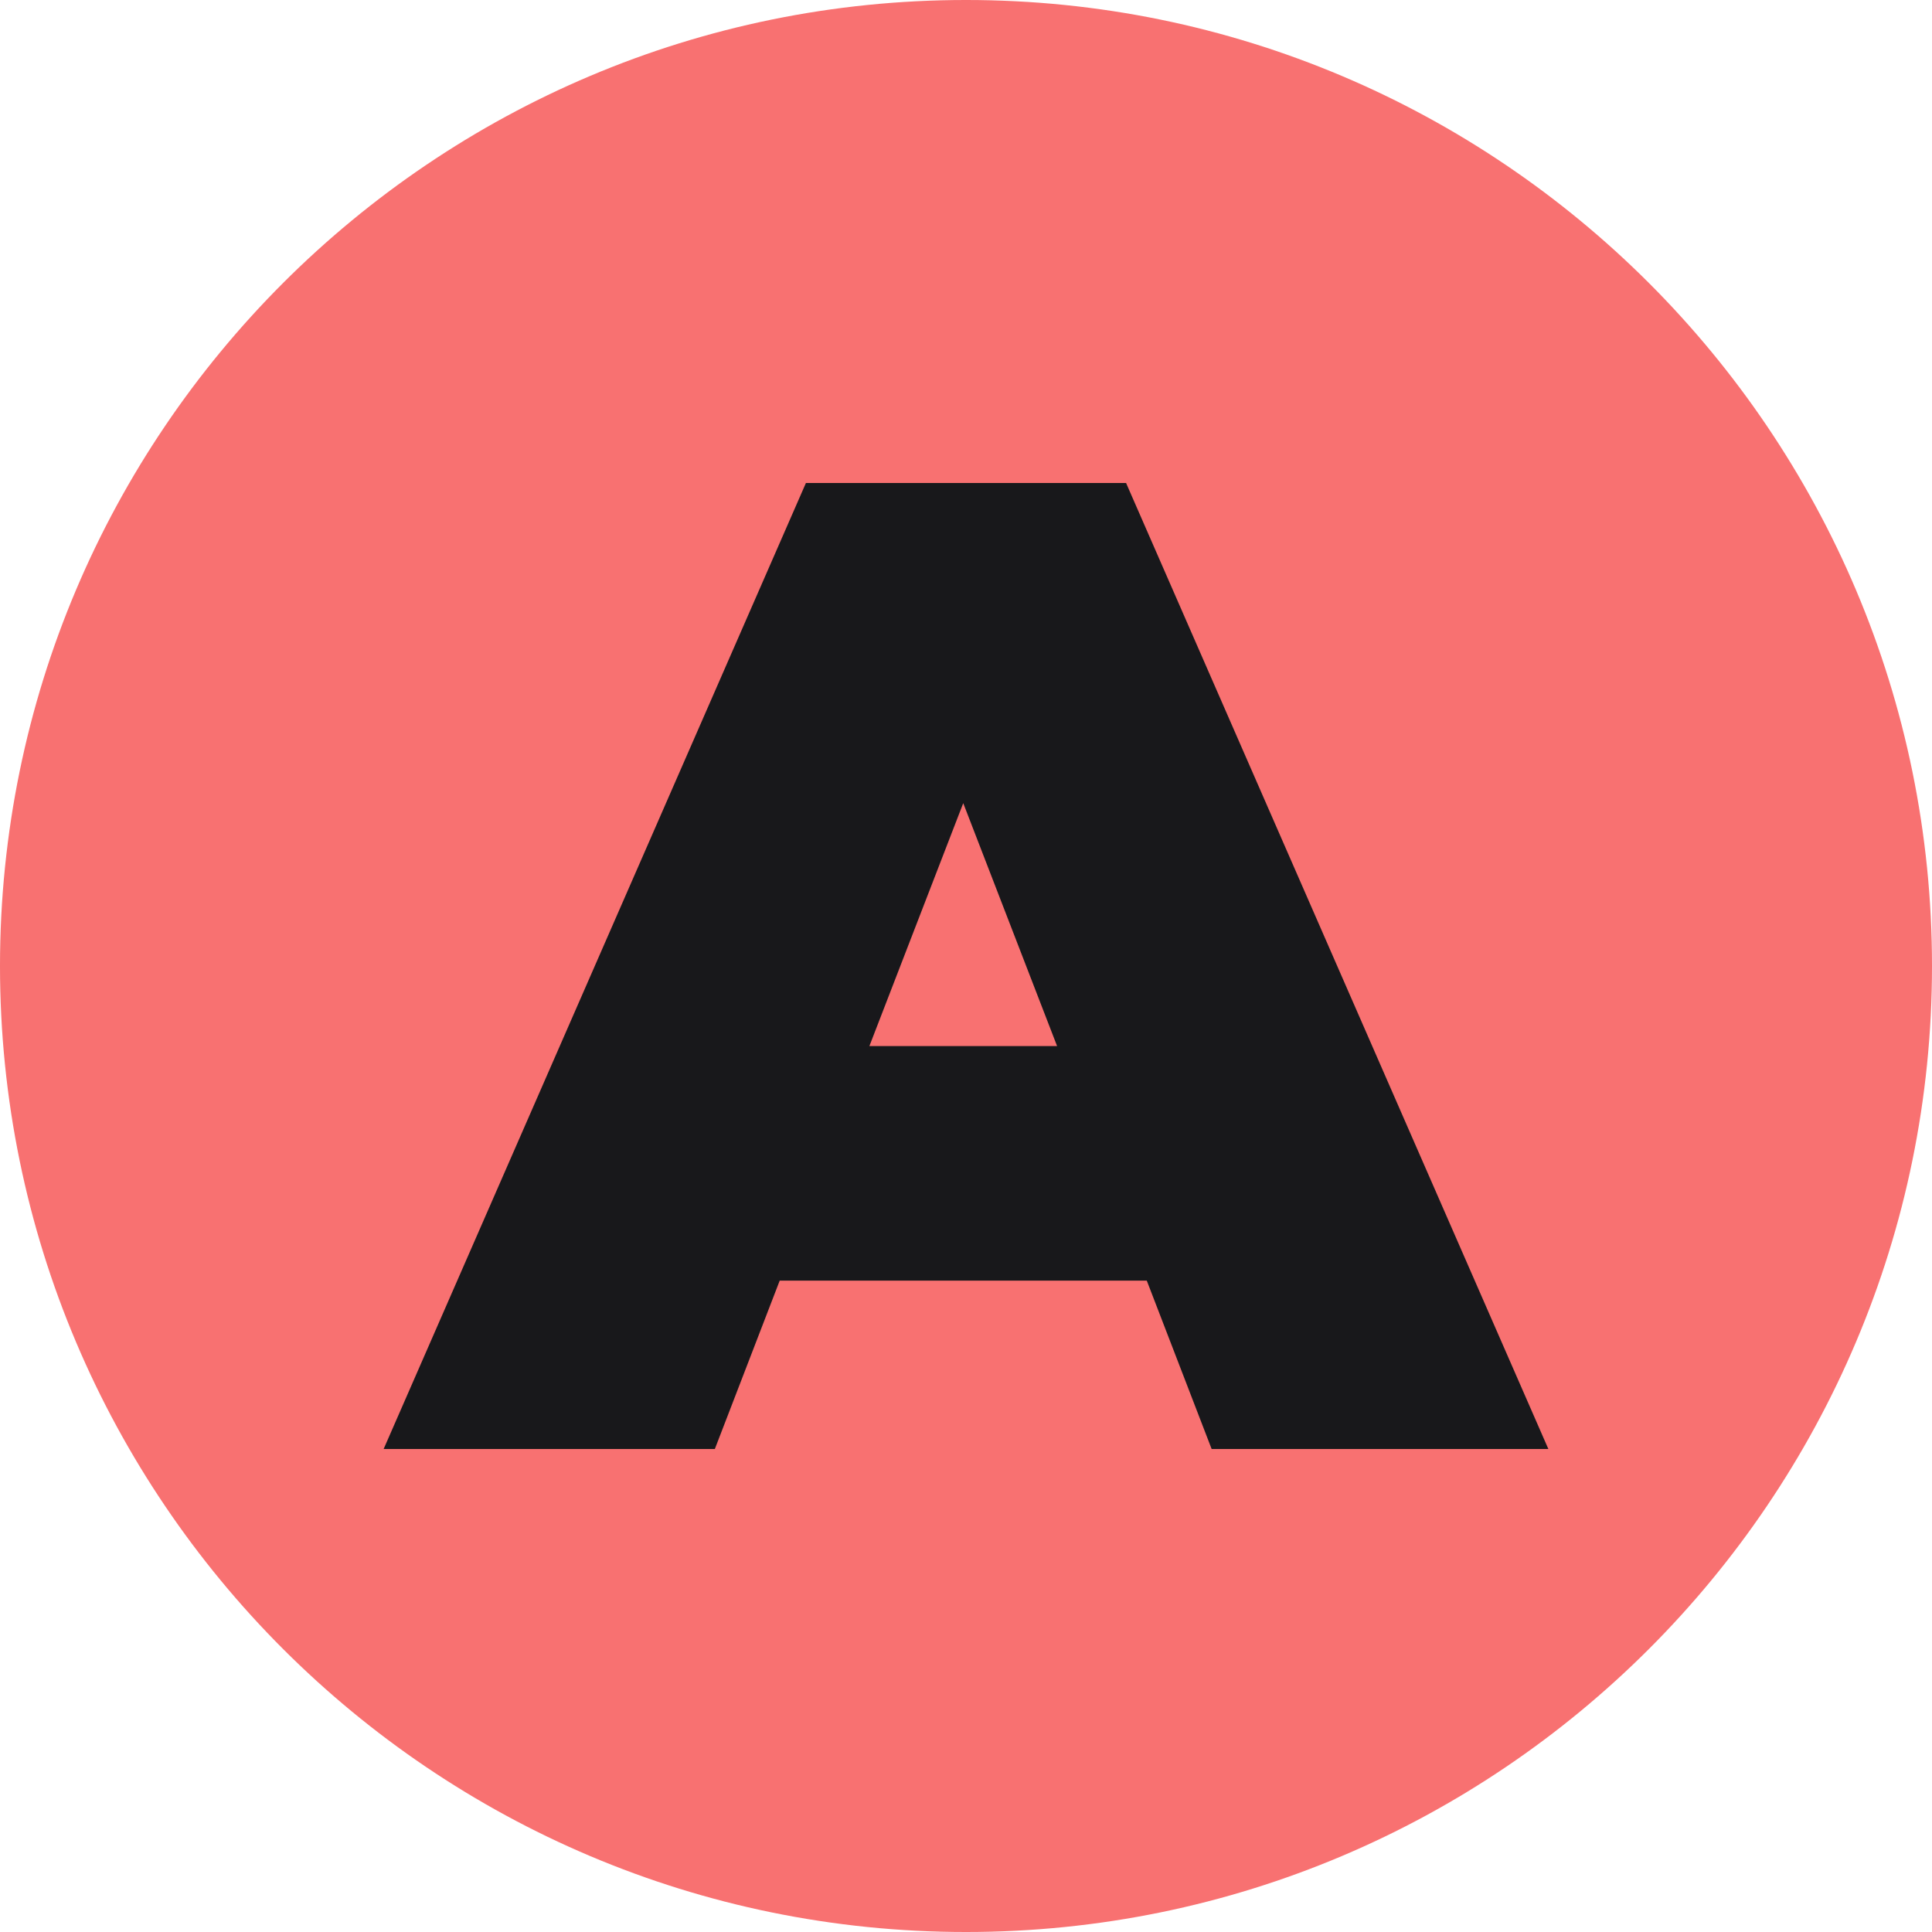
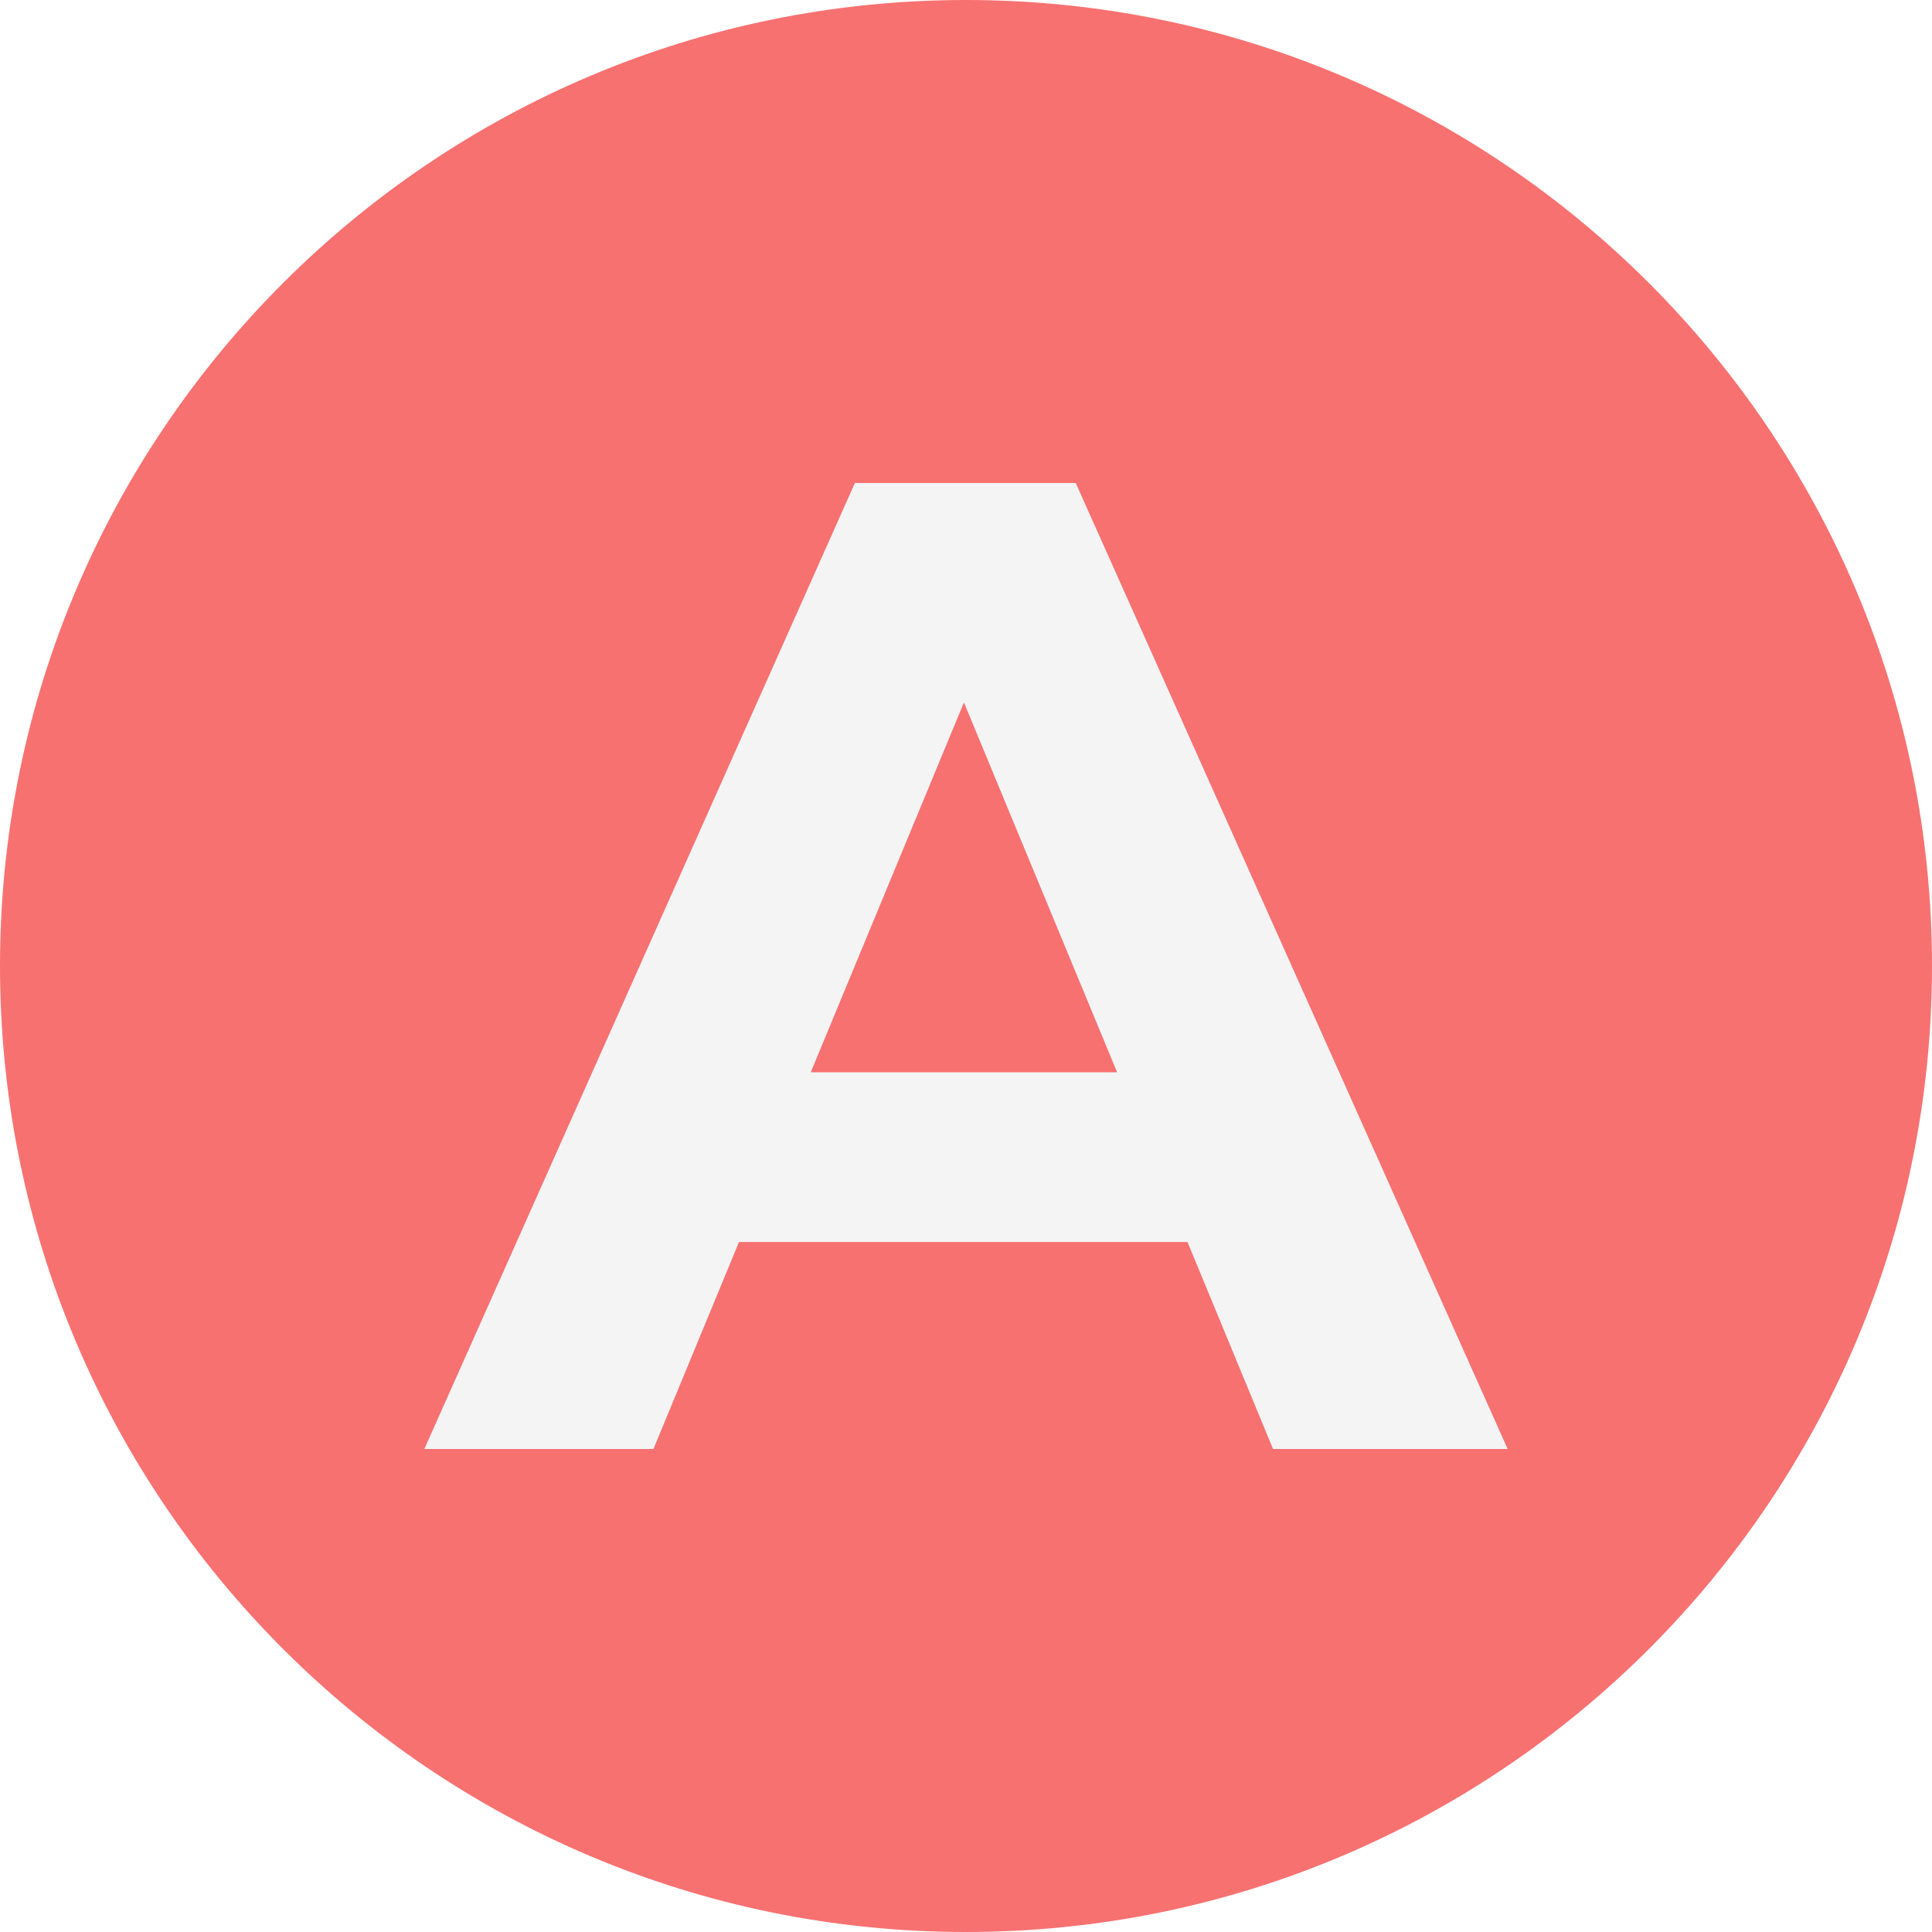
<svg xmlns="http://www.w3.org/2000/svg" xml:space="preserve" width="512" height="512">
  <path d="M0-122.269c67.492 0 122.269 54.777 122.269 122.269S67.492 122.269 0 122.269-122.269 67.492-122.269 0-67.492-122.269 0-122.269z" style="stroke:#aff9c1;stroke-width:0;stroke-dasharray:none;stroke-linecap:butt;stroke-dashoffset:0;stroke-linejoin:miter;stroke-miterlimit:4;fill:#f87171;fill-rule:nonzero;opacity:1" transform="translate(256 256) scale(2.09375)" />
-   <path d="m2.136 4.2-.564-1.464H-1.62L-2.184 4.2h-2.88l3.672-8.4h2.784l2.82 6.451.852 1.949zM-.84.696H.792l-.816-2.112z" style="stroke:none;stroke-width:0;stroke-dasharray:none;stroke-linecap:butt;stroke-dashoffset:0;stroke-linejoin:miter;stroke-miterlimit:4;fill:#18181b;fill-rule:nonzero;opacity:1" transform="translate(256 256) scale(30.47619)" />
+   <path d="m258.961 186.114-.744-1.8h-3.9l-.744 1.8h-1.992l3.744-8.4h1.92l3.756 8.4h-2.04Zm-4.02-3.276h2.664l-1.332-3.216-1.332 3.216Z" style="stroke:none;stroke-width:1;stroke-dasharray:none;stroke-linecap:butt;stroke-dashoffset:0;stroke-linejoin:miter;stroke-miterlimit:4;fill:#f4f4f5;fill-rule:nonzero;opacity:1" transform="translate(-7554.773 -5288.046) scale(30.47619)" />
</svg>
